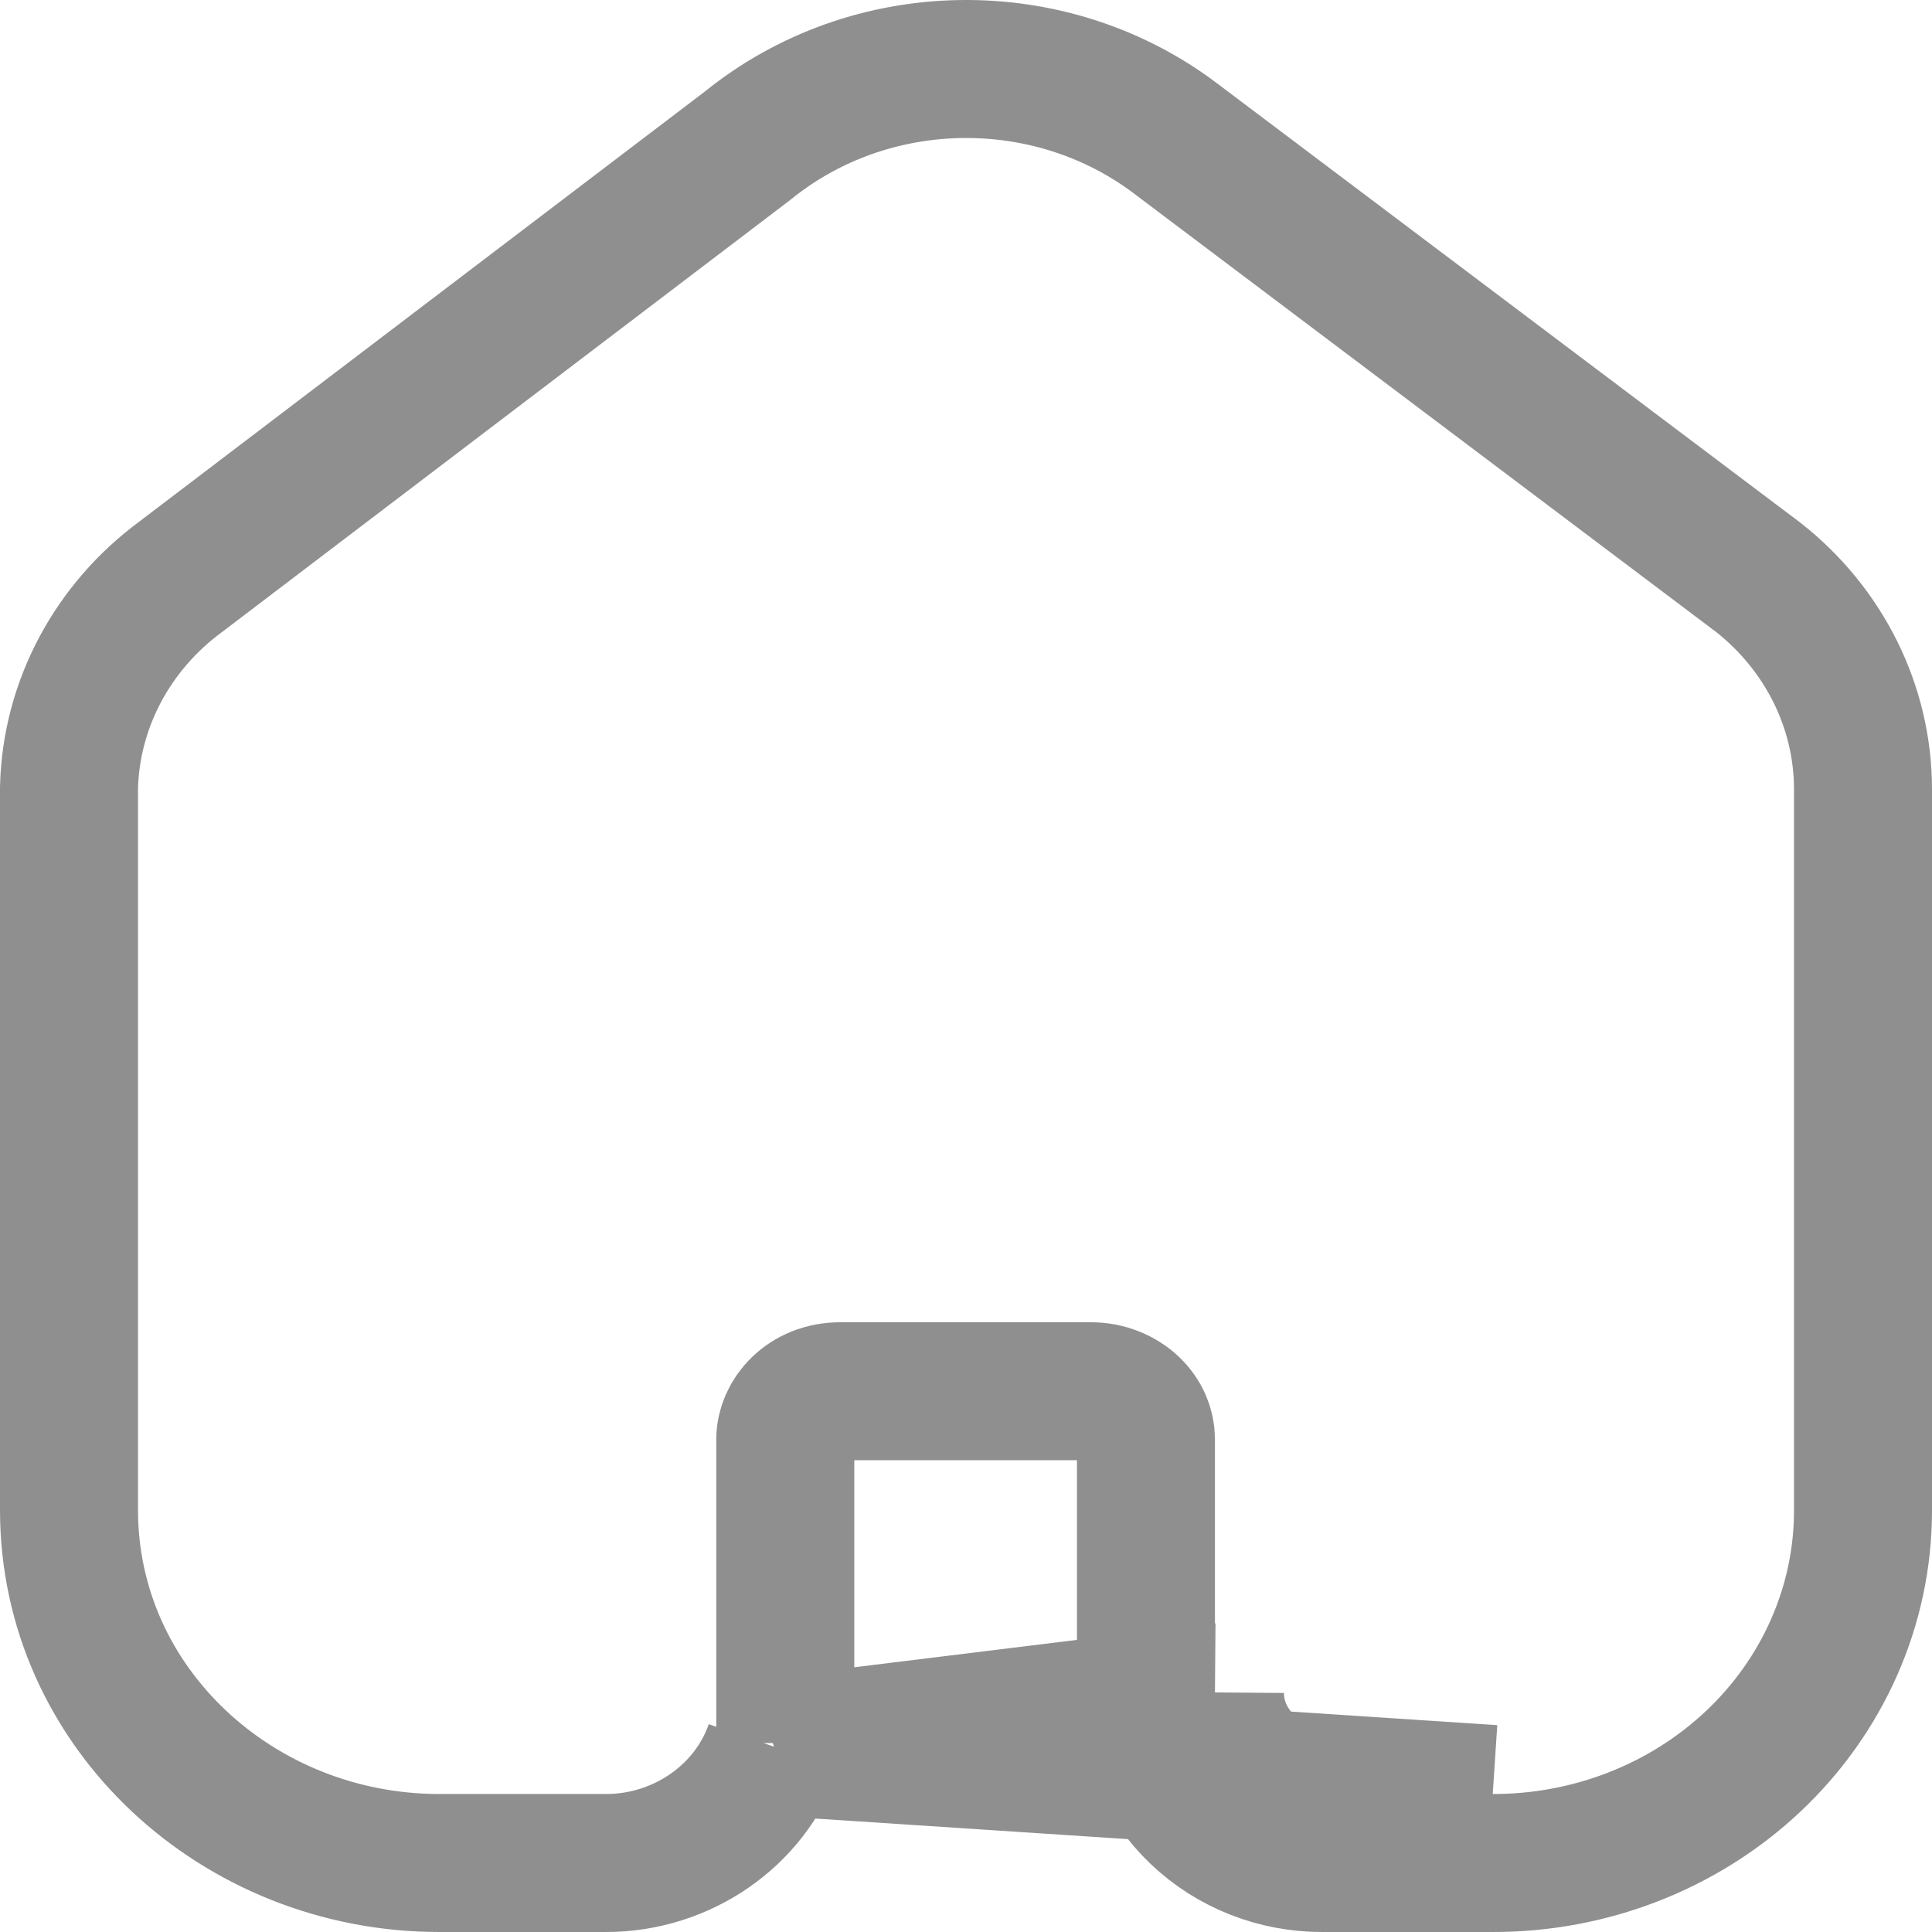
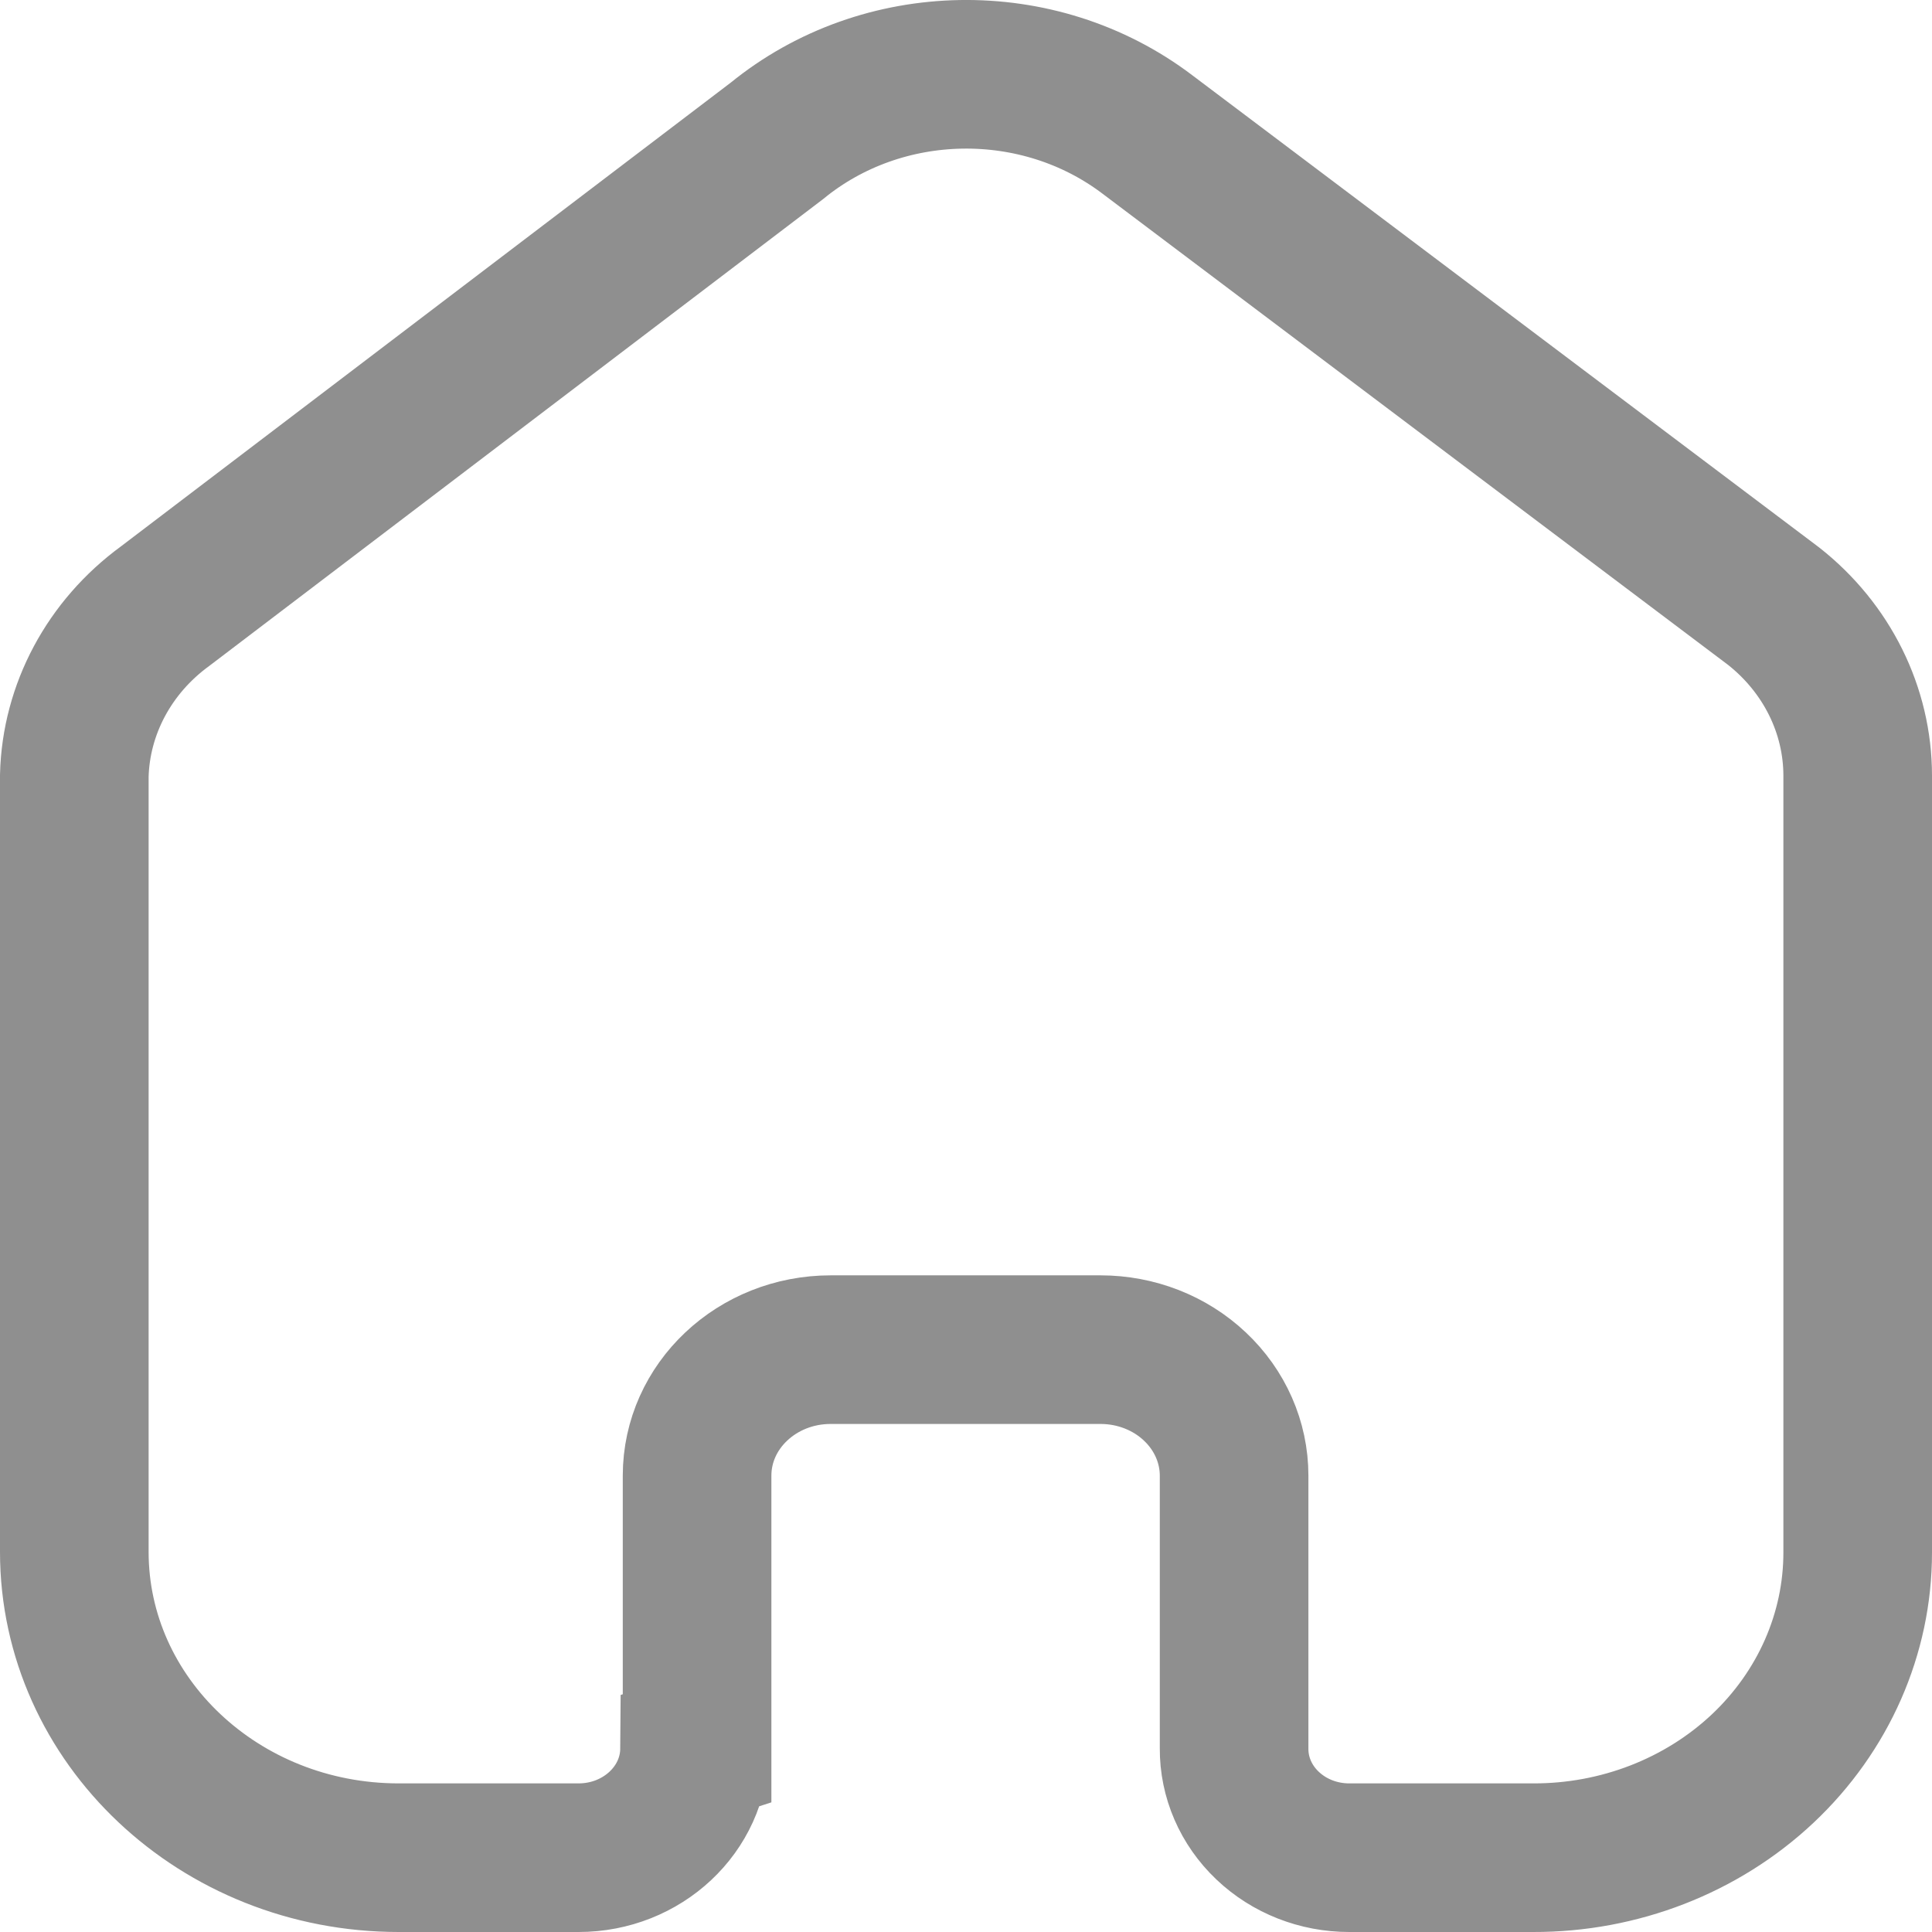
- <svg xmlns="http://www.w3.org/2000/svg" width="28" height="28" viewBox="0 0 28 28" fill="none">
-   <path d="M11.217 25.314C10.87 26.32 9.878 27 8.786 27H6.366C3.458 27 1 24.763 1 21.883V11.44V11.428L1 11.415C1.03 10.2 1.638 9.08 2.623 8.356L10.837 2.11C12.617 0.667 15.218 0.627 17.046 2.013C17.047 2.014 17.047 2.014 17.048 2.015L25.471 8.359L25.48 8.366L25.488 8.372C26.435 9.12 27 10.24 27 11.44V21.893C27 23.27 26.419 24.576 25.406 25.529C24.395 26.48 23.037 27.003 21.634 27M11.217 25.314L21.634 26M11.217 25.314L11.381 25.262V24.528V20.859C11.381 20.529 11.682 20.163 12.179 20.163H15.81C16.04 20.163 16.249 20.25 16.395 20.387C16.539 20.523 16.608 20.694 16.608 20.859V24.525M11.217 25.314L17.608 24.528M21.634 27C21.633 27 21.632 27 21.632 27L21.634 26M21.634 27H21.634V26M21.634 27H19.157C18.496 27 17.852 26.752 17.369 26.293C16.885 25.834 16.604 25.198 16.608 24.525M21.634 26H19.157C18.744 26 18.349 25.845 18.058 25.568C17.767 25.292 17.605 24.917 17.608 24.528M16.608 24.525V24.528H17.608M16.608 24.525C16.608 24.523 16.608 24.522 16.608 24.52L17.608 24.528" stroke="black" stroke-opacity="0.44" stroke-width="2" />
+ <svg xmlns="http://www.w3.org/2000/svg" width="26" height="26" viewBox="0 0 26 26" fill="none">
+   <path d="M9.381 23.528V19.859C9.381 18.922 10.186 18.163 11.179 18.163H14.81C15.287 18.163 15.744 18.341 16.081 18.66C16.418 18.977 16.608 19.409 16.608 19.859V23.528C16.605 23.917 16.767 24.292 17.058 24.568C17.349 24.845 17.744 25 18.157 25H20.634C21.791 25.003 22.902 24.571 23.721 23.801C24.54 23.03 25 21.984 25 20.893V10.44C25 9.559 24.586 8.723 23.869 8.158L15.443 1.811C13.977 0.698 11.877 0.734 10.455 1.896L2.221 8.158C1.471 8.706 1.022 9.545 1 10.44V20.883C1 23.157 2.955 25 5.366 25H7.786C8.644 25 9.341 24.347 9.347 23.539L9.381 23.528Z" stroke="black" stroke-opacity="0.44" stroke-width="2" />
</svg>
